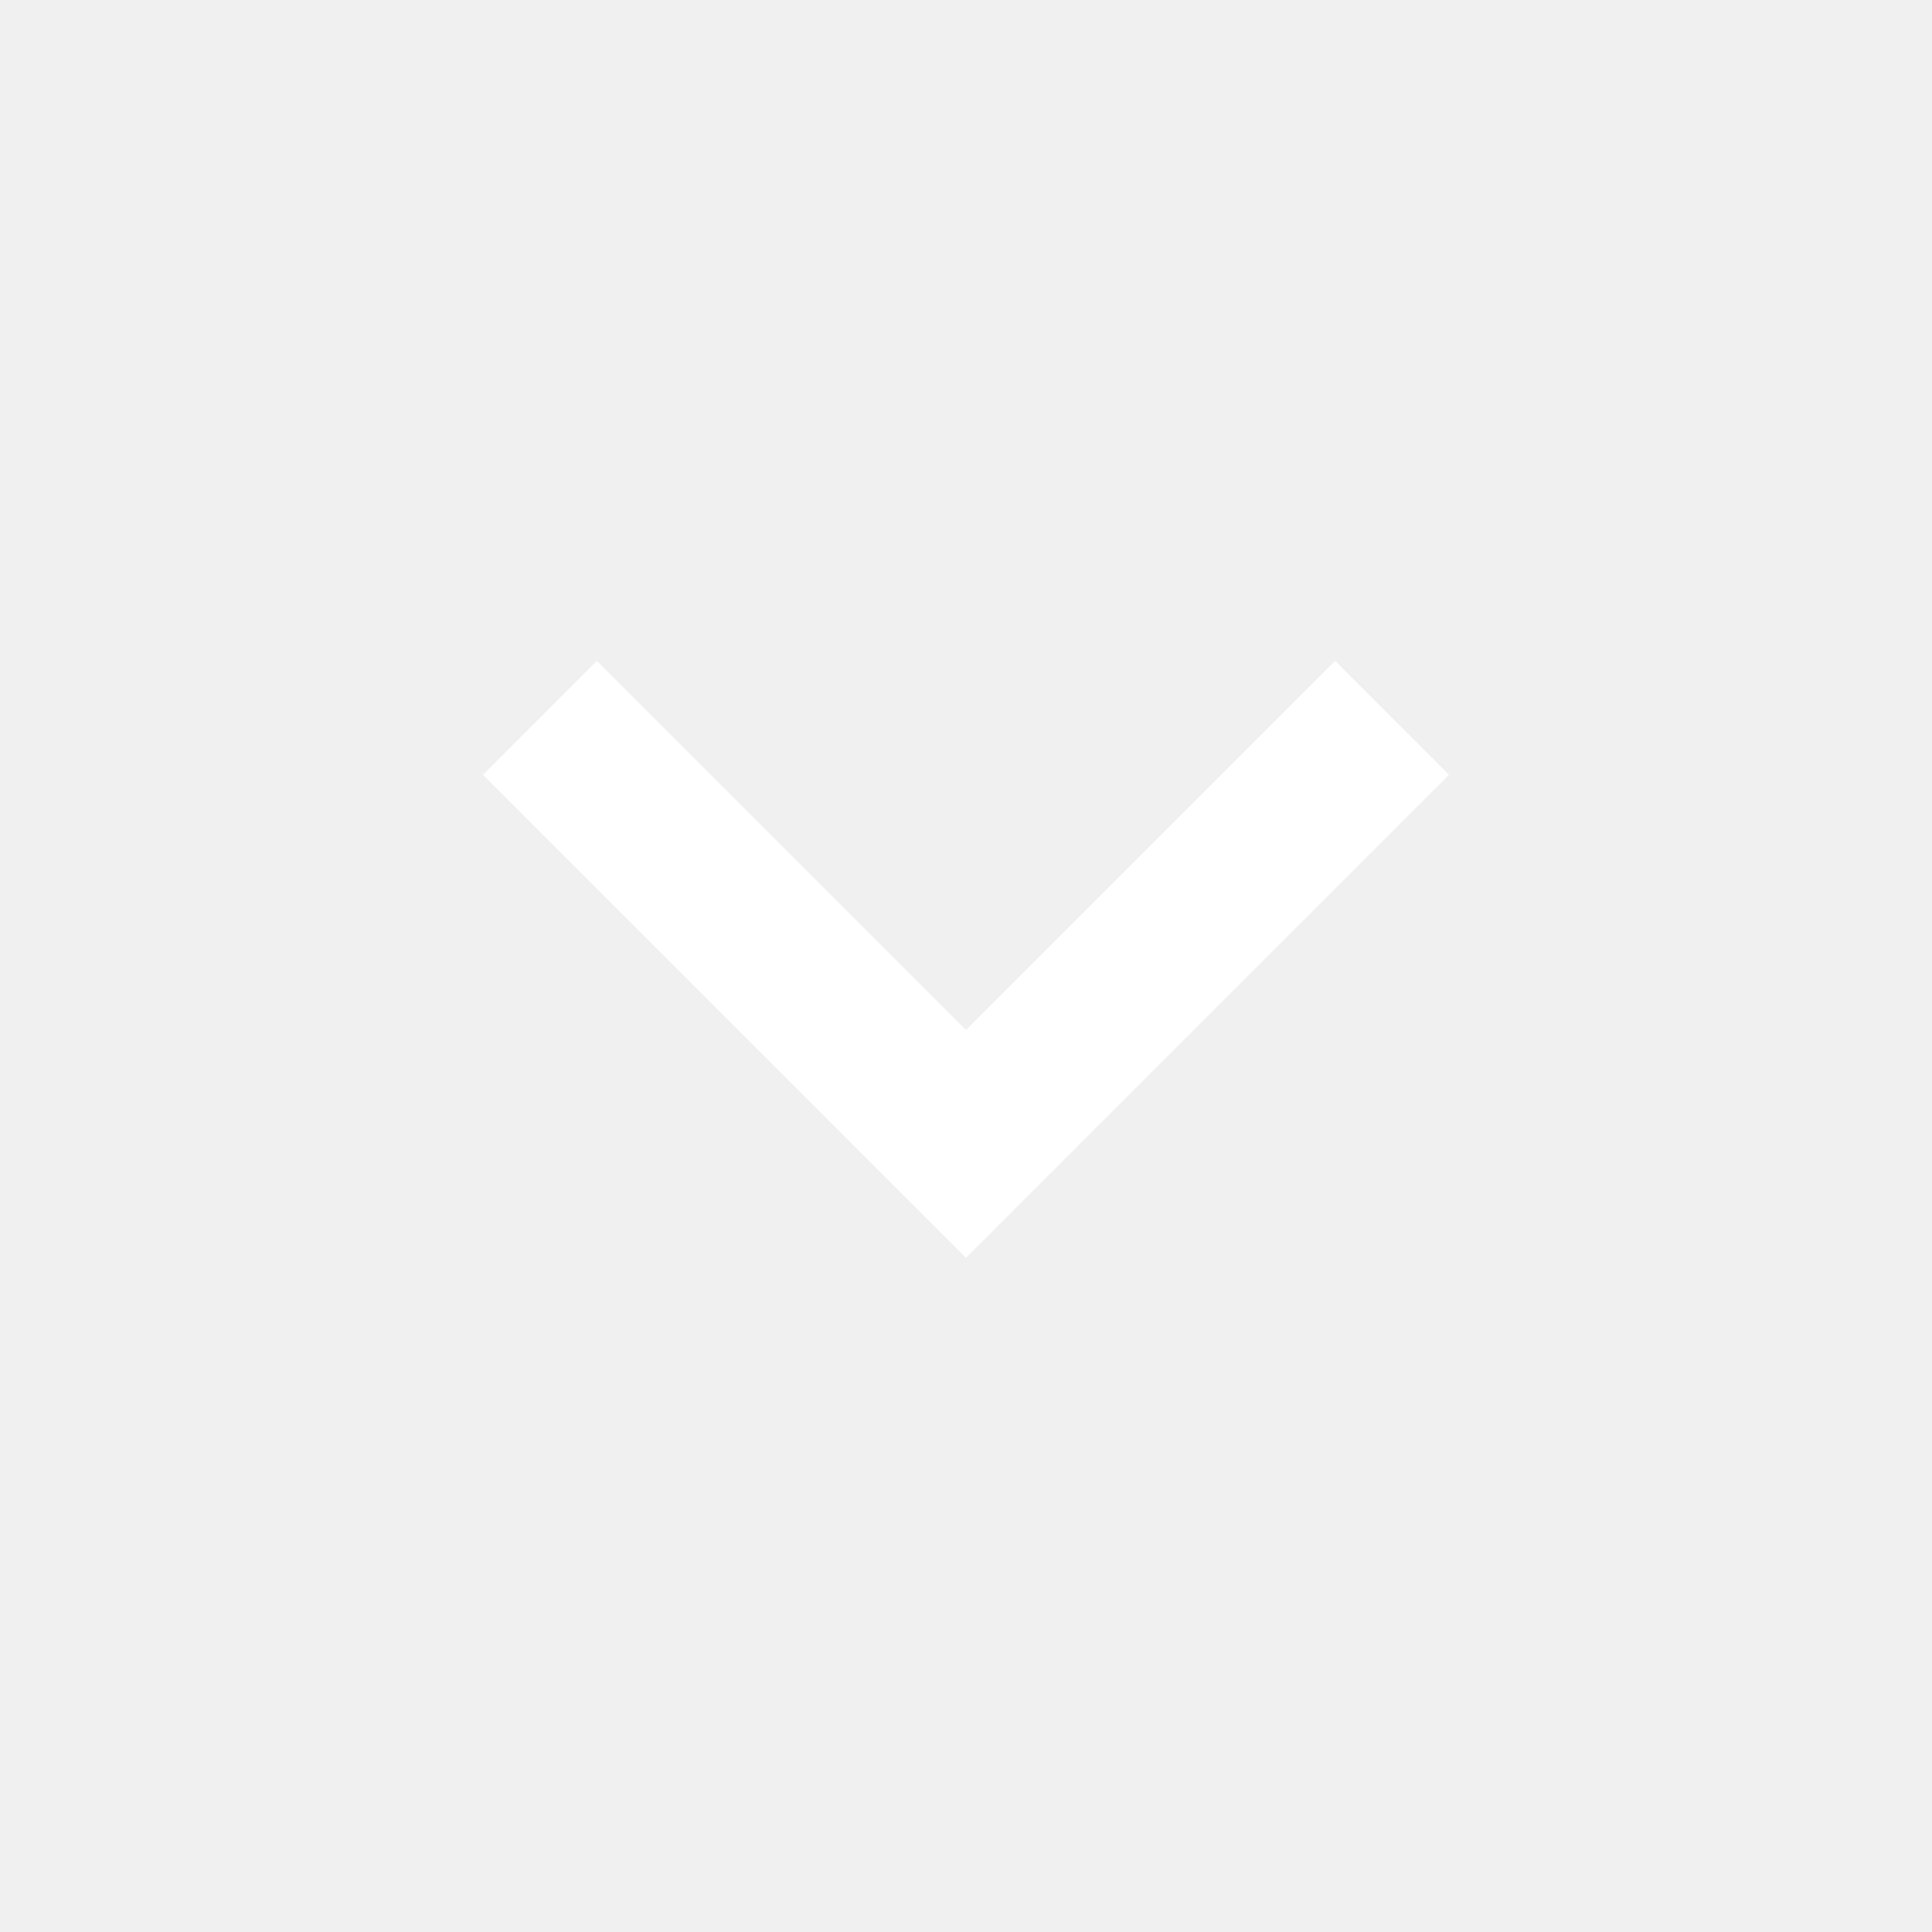
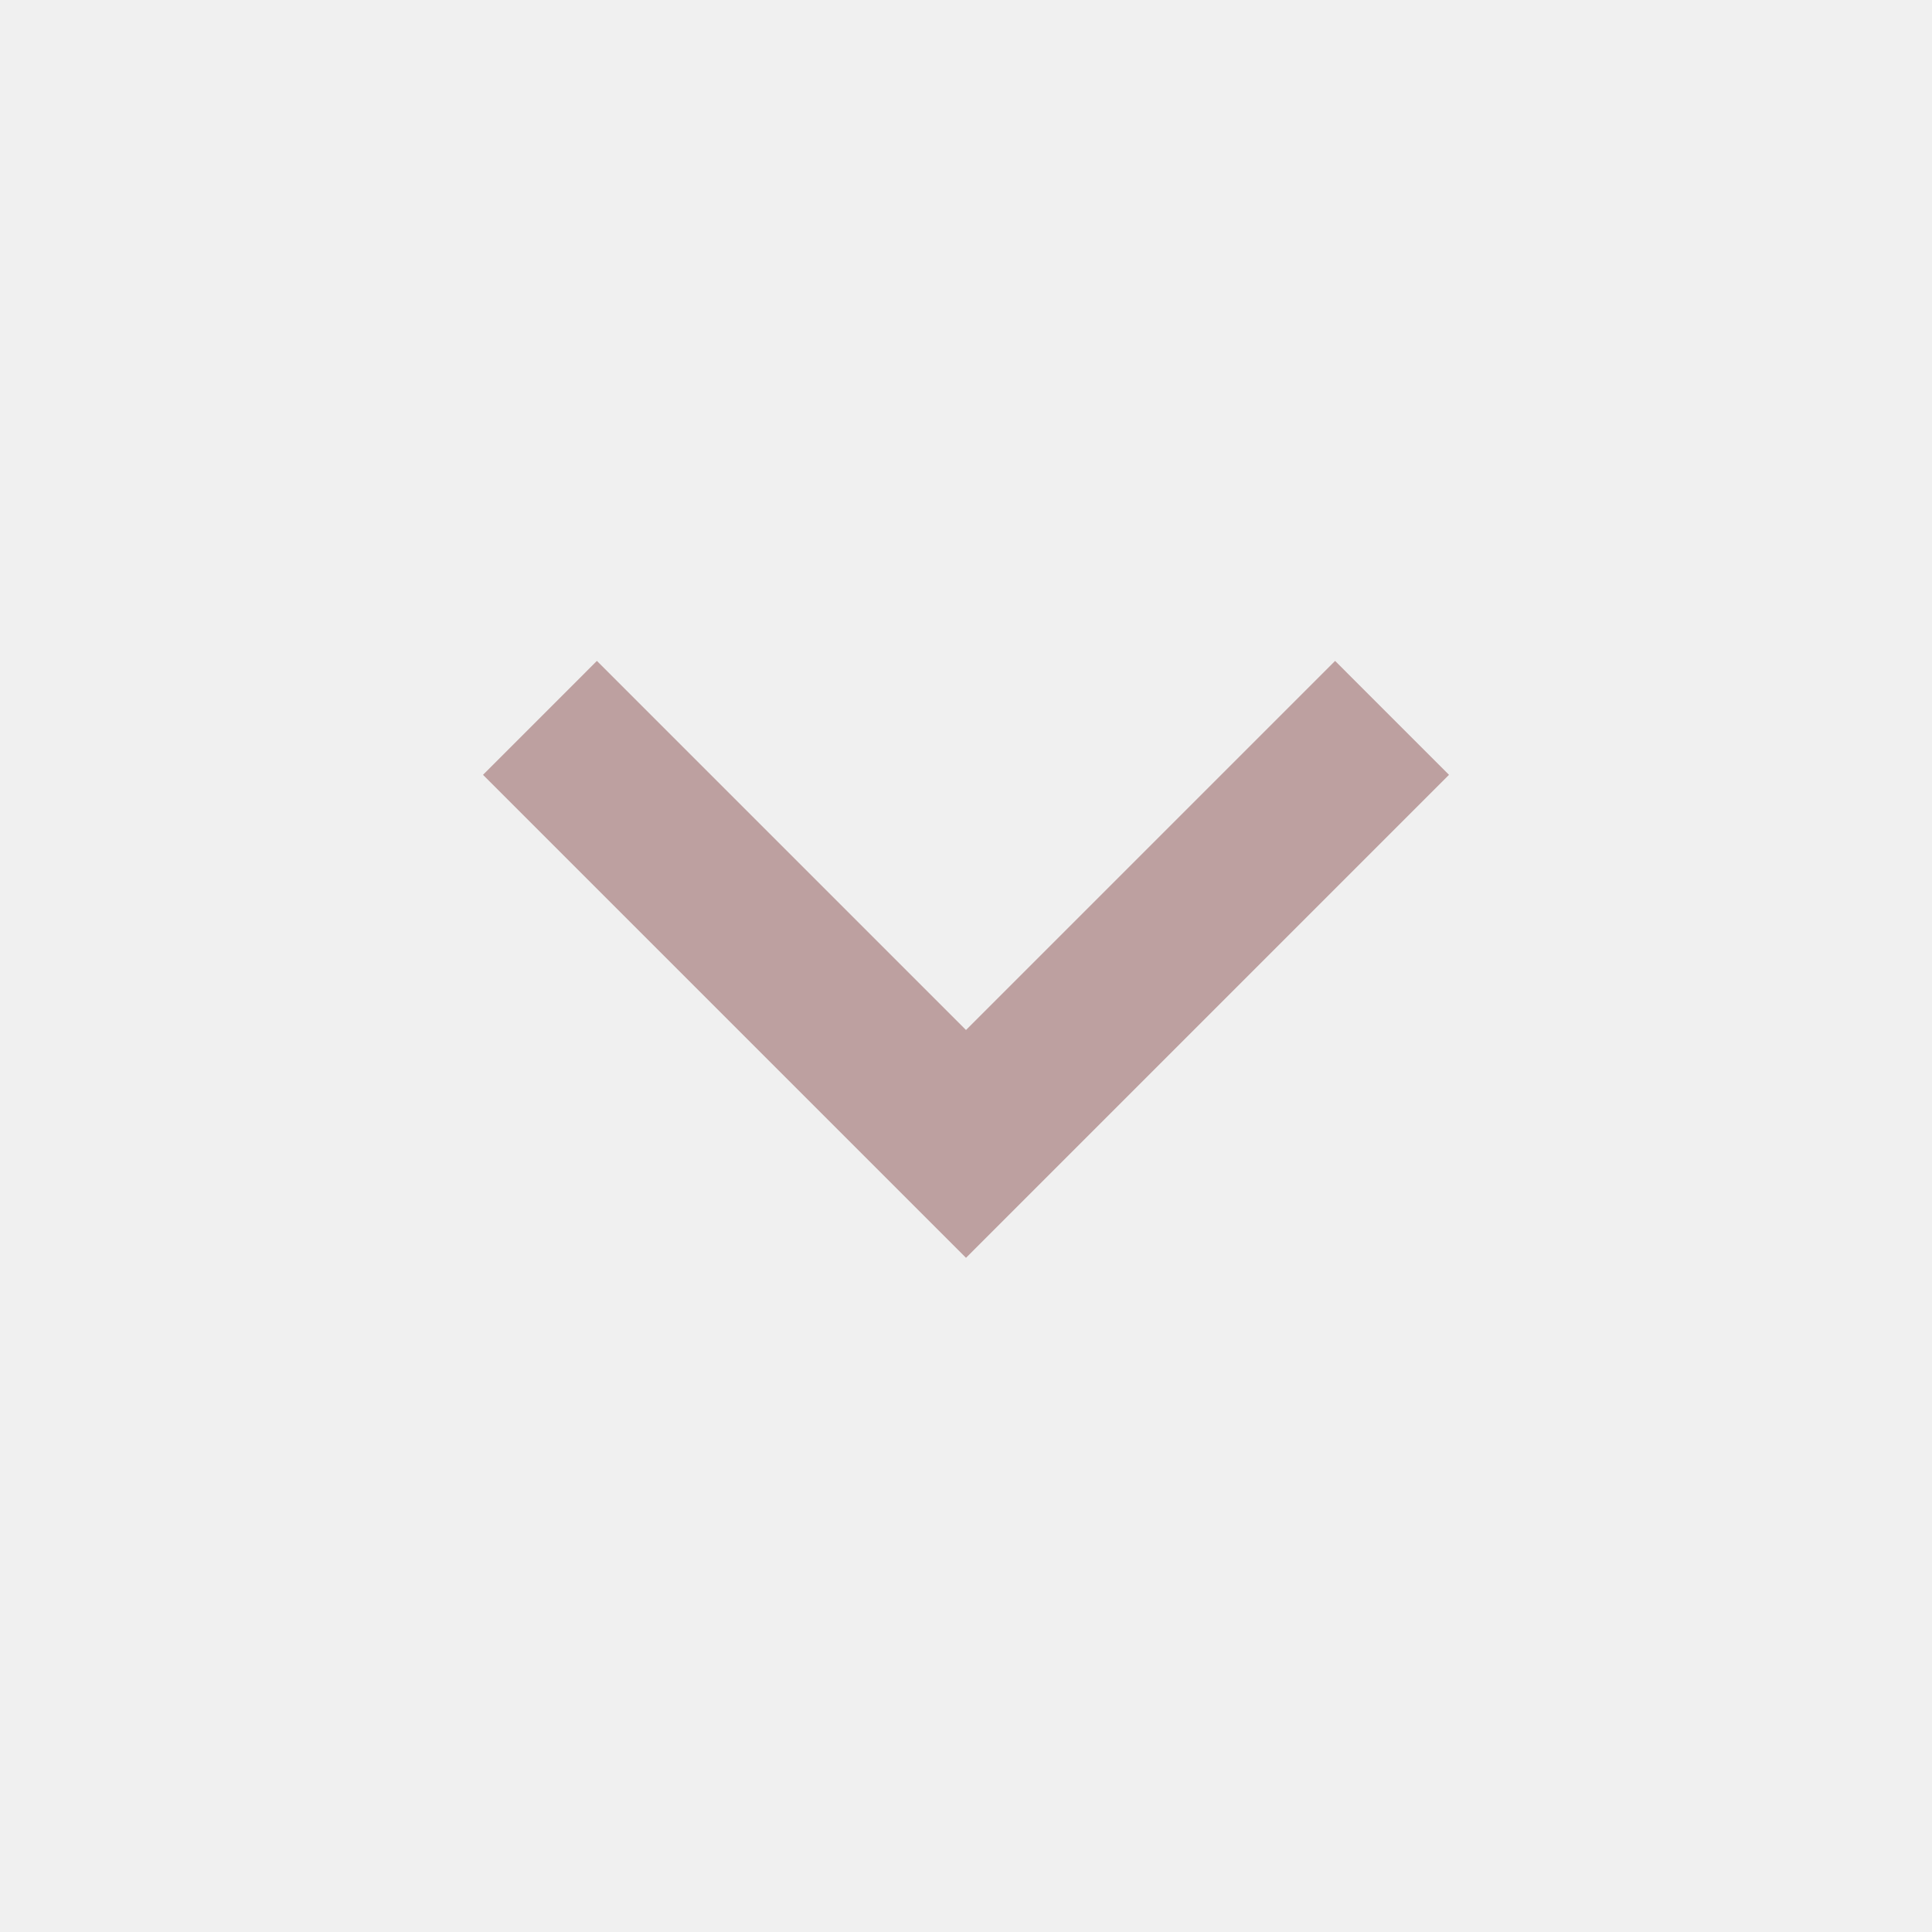
<svg xmlns="http://www.w3.org/2000/svg" width="24" height="24" viewBox="0 0 24 24" fill="none">
-   <g clip-path="url(#clip0_2_9)">
-     <path d="M7.415 8.21L12 12.795L16.585 8.21L18 9.625L12 15.625L6 9.625L7.415 8.21Z" fill="white" />
+   <g clip-path="url(#clip0_1124_186)">
+     <path d="M7.415 8.21L12 12.795L16.585 8.21L18 9.625L12 15.625L6 9.625L7.415 8.21Z" fill="#BDA0A0" />
  </g>
  <defs>
-     <clipPath id="clip0_2_9">
+     <clipPath id="clip0_1124_186">
      <rect width="24" height="24" fill="white" />
    </clipPath>
  </defs>
</svg>
